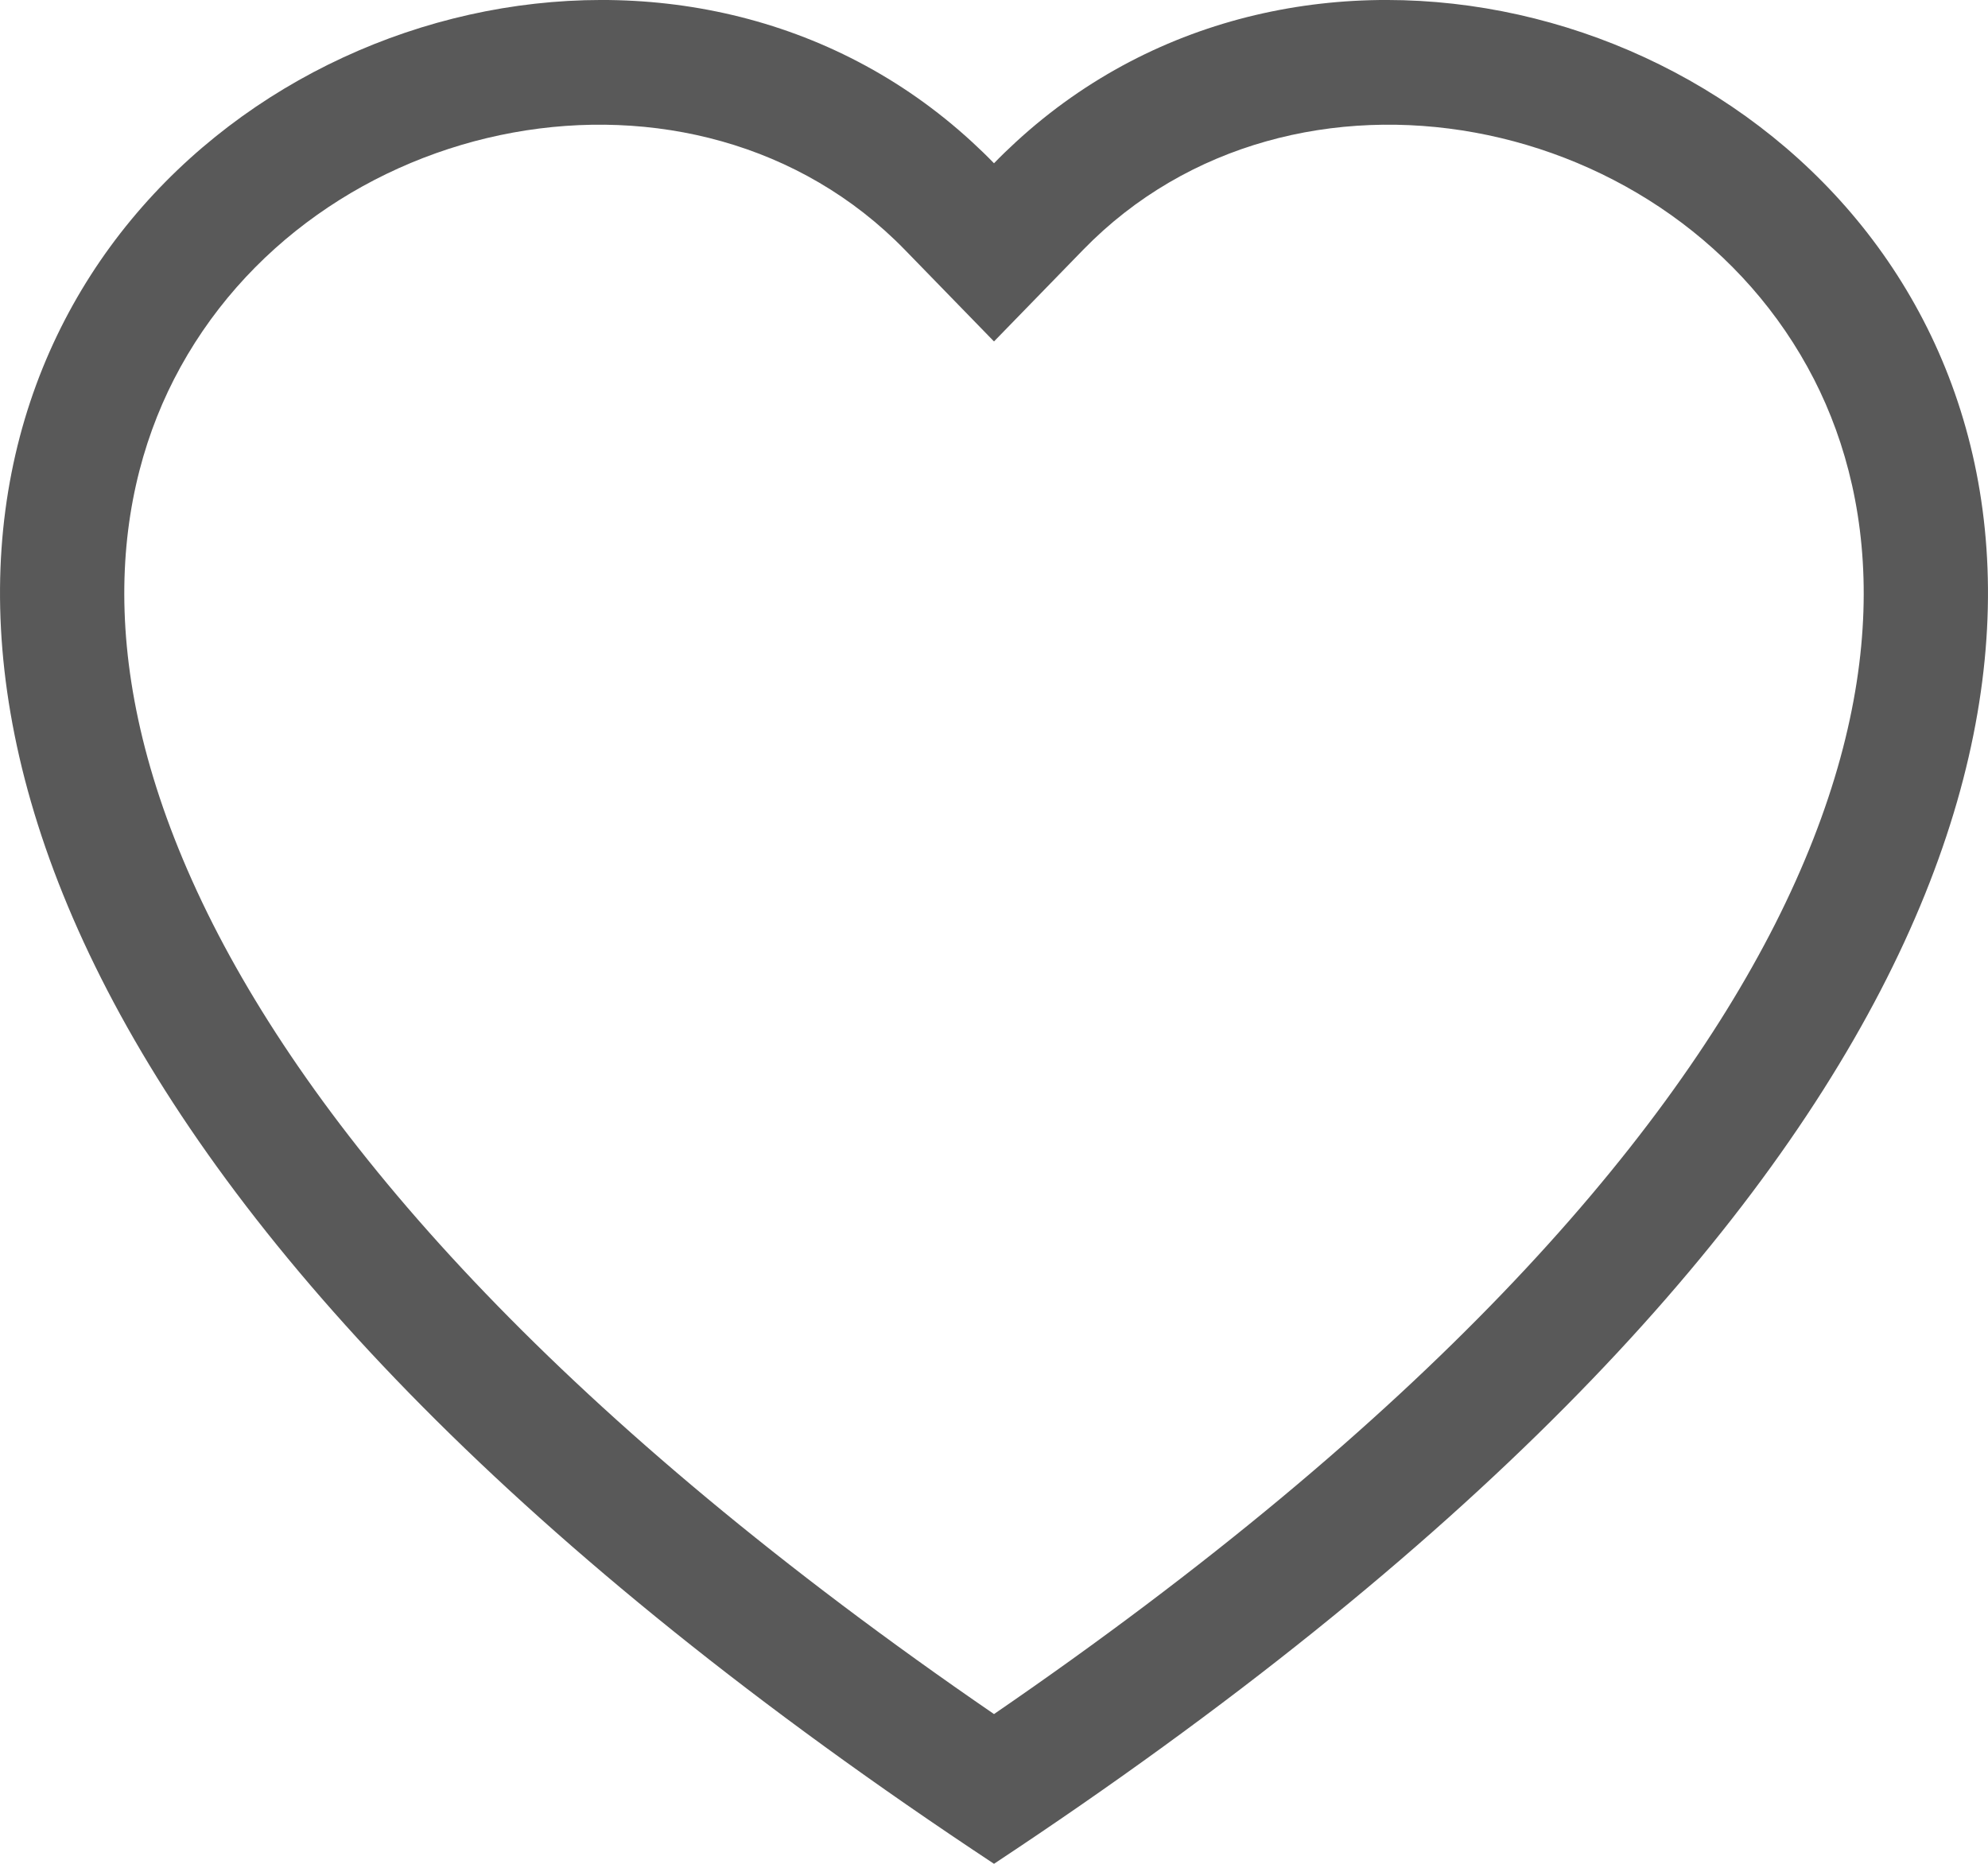
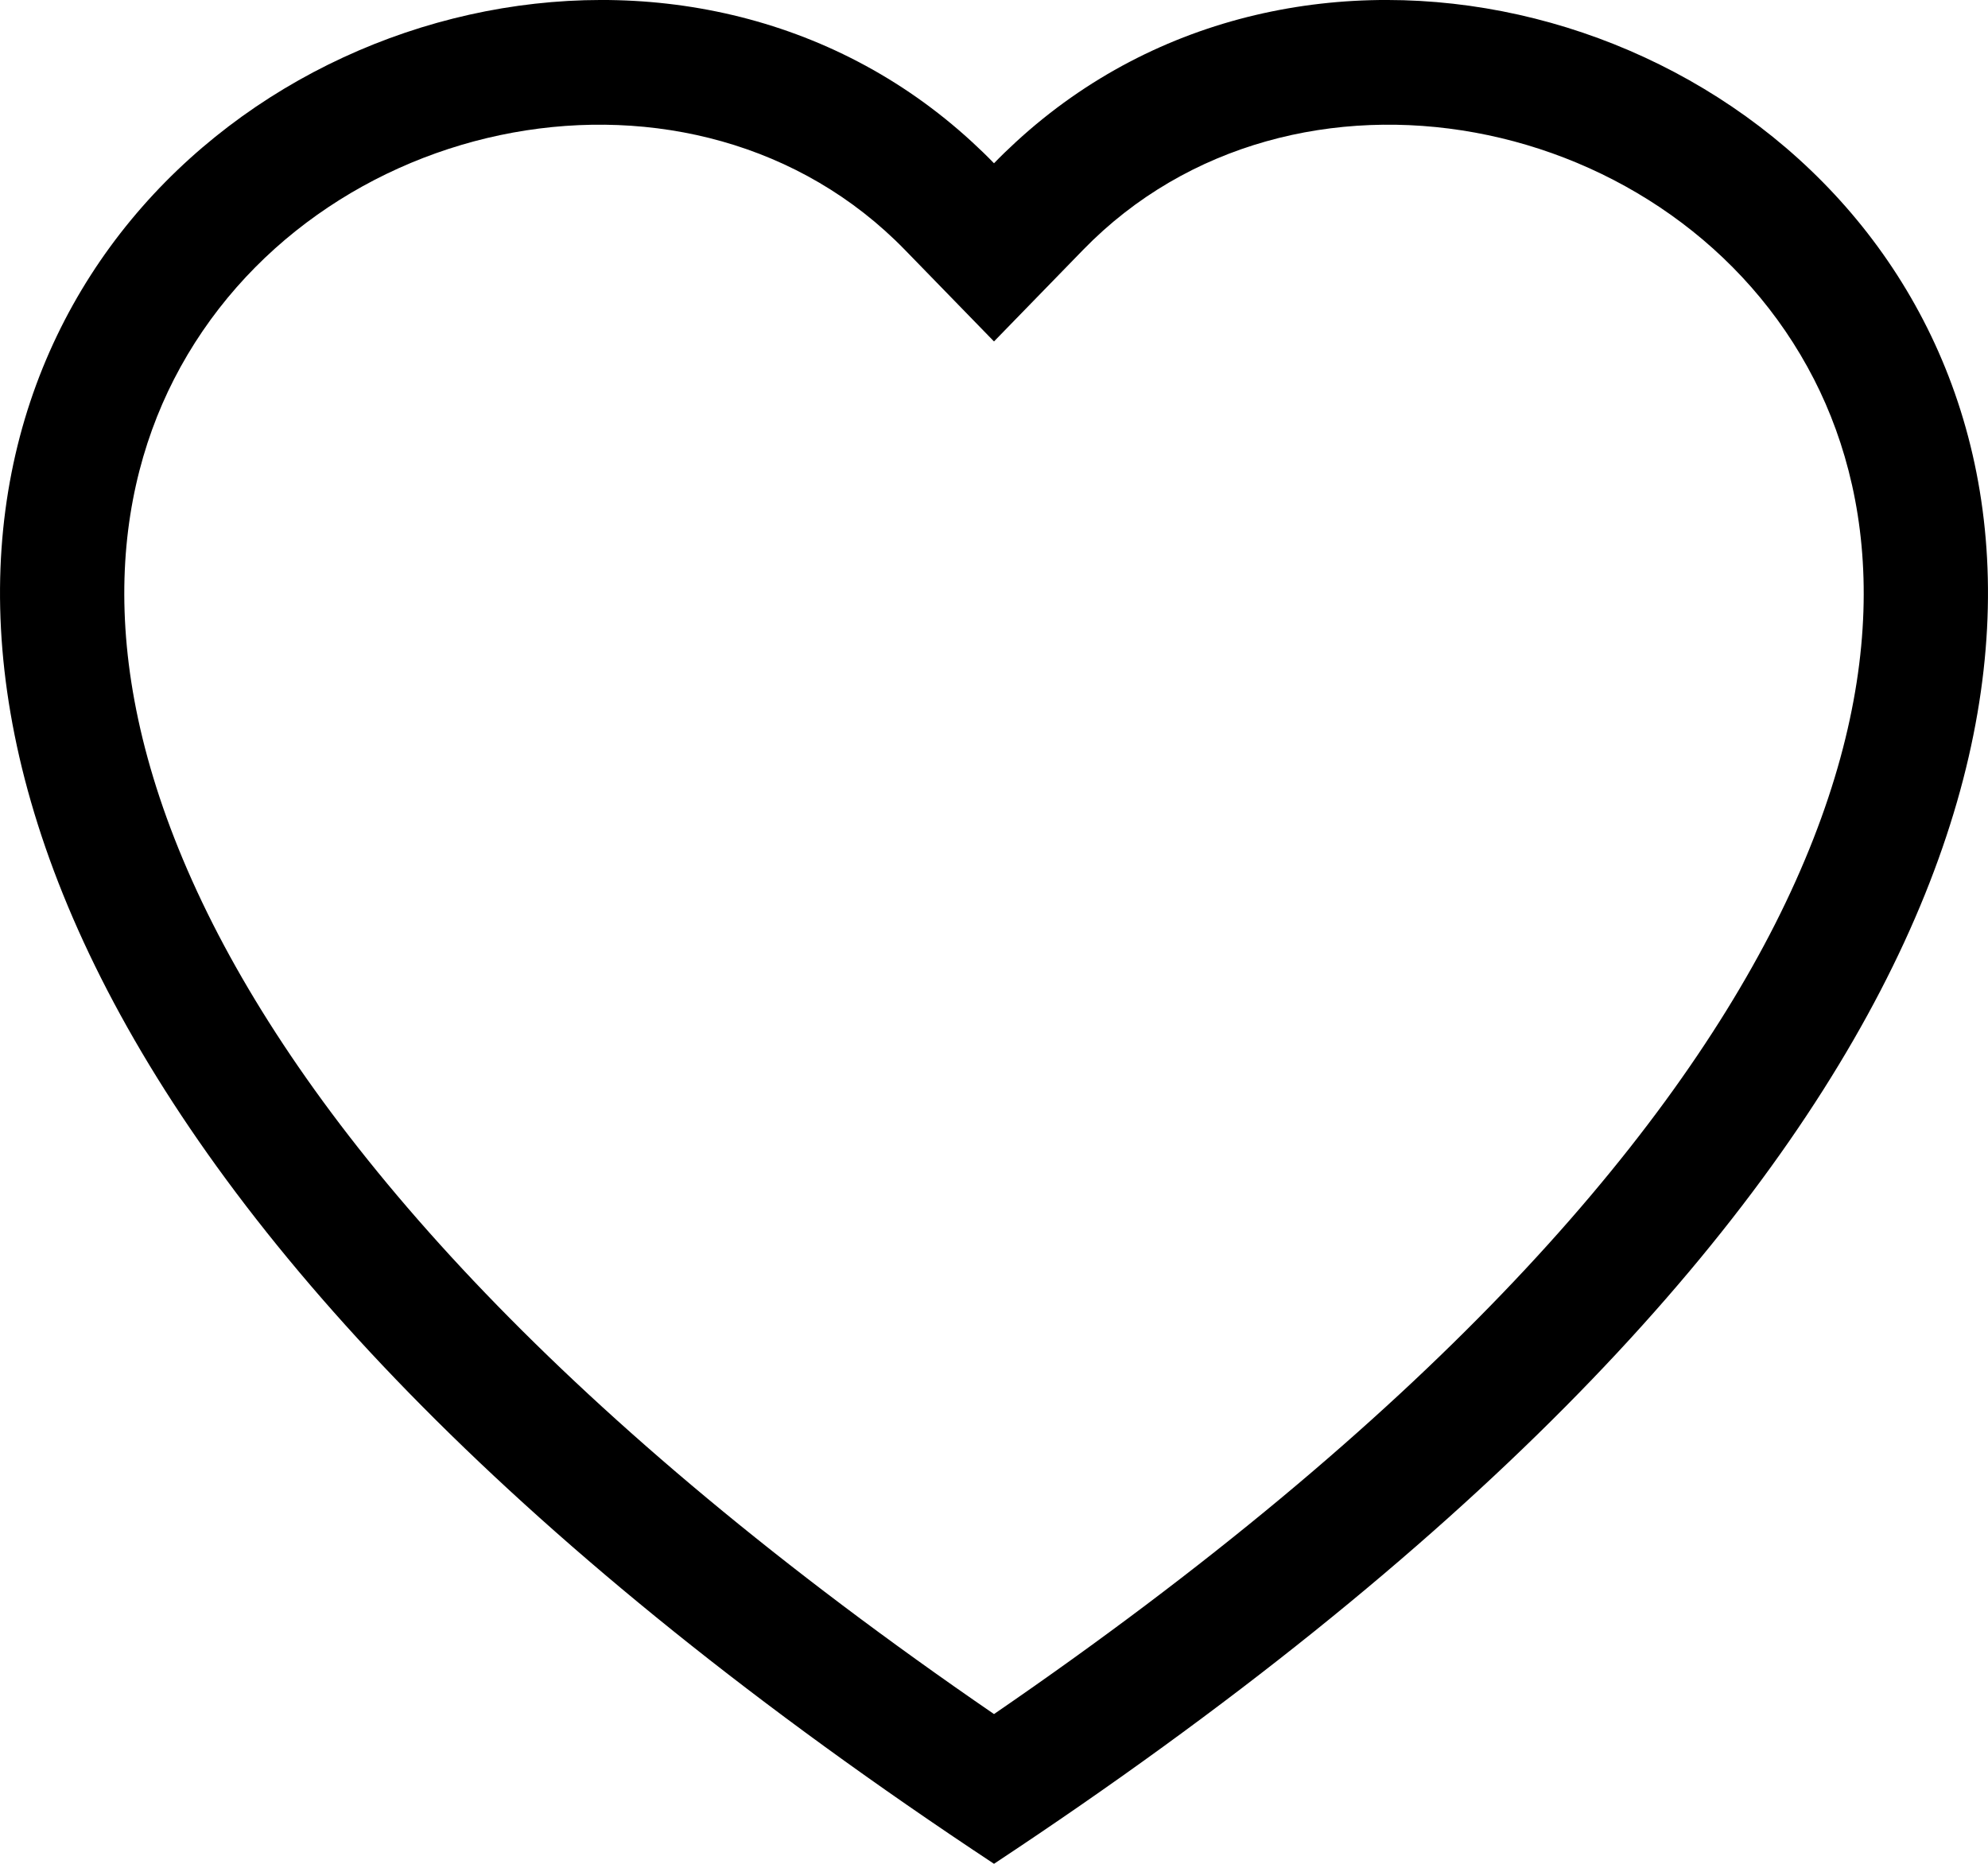
<svg xmlns="http://www.w3.org/2000/svg" width="16" height="15" viewBox="0 0 16 15" fill="none">
-   <path d="M8 2.748L7.283 2.011C5.599 0.28 2.514 0.878 1.4 3.053C0.877 4.076 0.759 5.552 1.714 7.438C2.635 9.253 4.548 11.427 8 13.795C11.452 11.427 13.365 9.253 14.286 7.438C15.241 5.552 15.123 4.076 14.6 3.053C13.486 0.878 10.401 0.28 8.717 2.011L8 2.748ZM8 15C-7.333 4.868 3.279 -3.041 7.824 1.143C7.884 1.198 7.943 1.255 8 1.314C8.057 1.255 8.116 1.198 8.176 1.143C12.721 -3.041 23.333 4.868 8 15Z" fill="#595959" />
+   <path d="M8 2.748L7.283 2.011C5.599 0.28 2.514 0.878 1.4 3.053C0.877 4.076 0.759 5.552 1.714 7.438C2.635 9.253 4.548 11.427 8 13.795C11.452 11.427 13.365 9.253 14.286 7.438C15.241 5.552 15.123 4.076 14.6 3.053C13.486 0.878 10.401 0.28 8.717 2.011L8 2.748ZM8 15C-7.333 4.868 3.279 -3.041 7.824 1.143C7.884 1.198 7.943 1.255 8 1.314C8.057 1.255 8.116 1.198 8.176 1.143C12.721 -3.041 23.333 4.868 8 15Z" fill="black" />
</svg>
